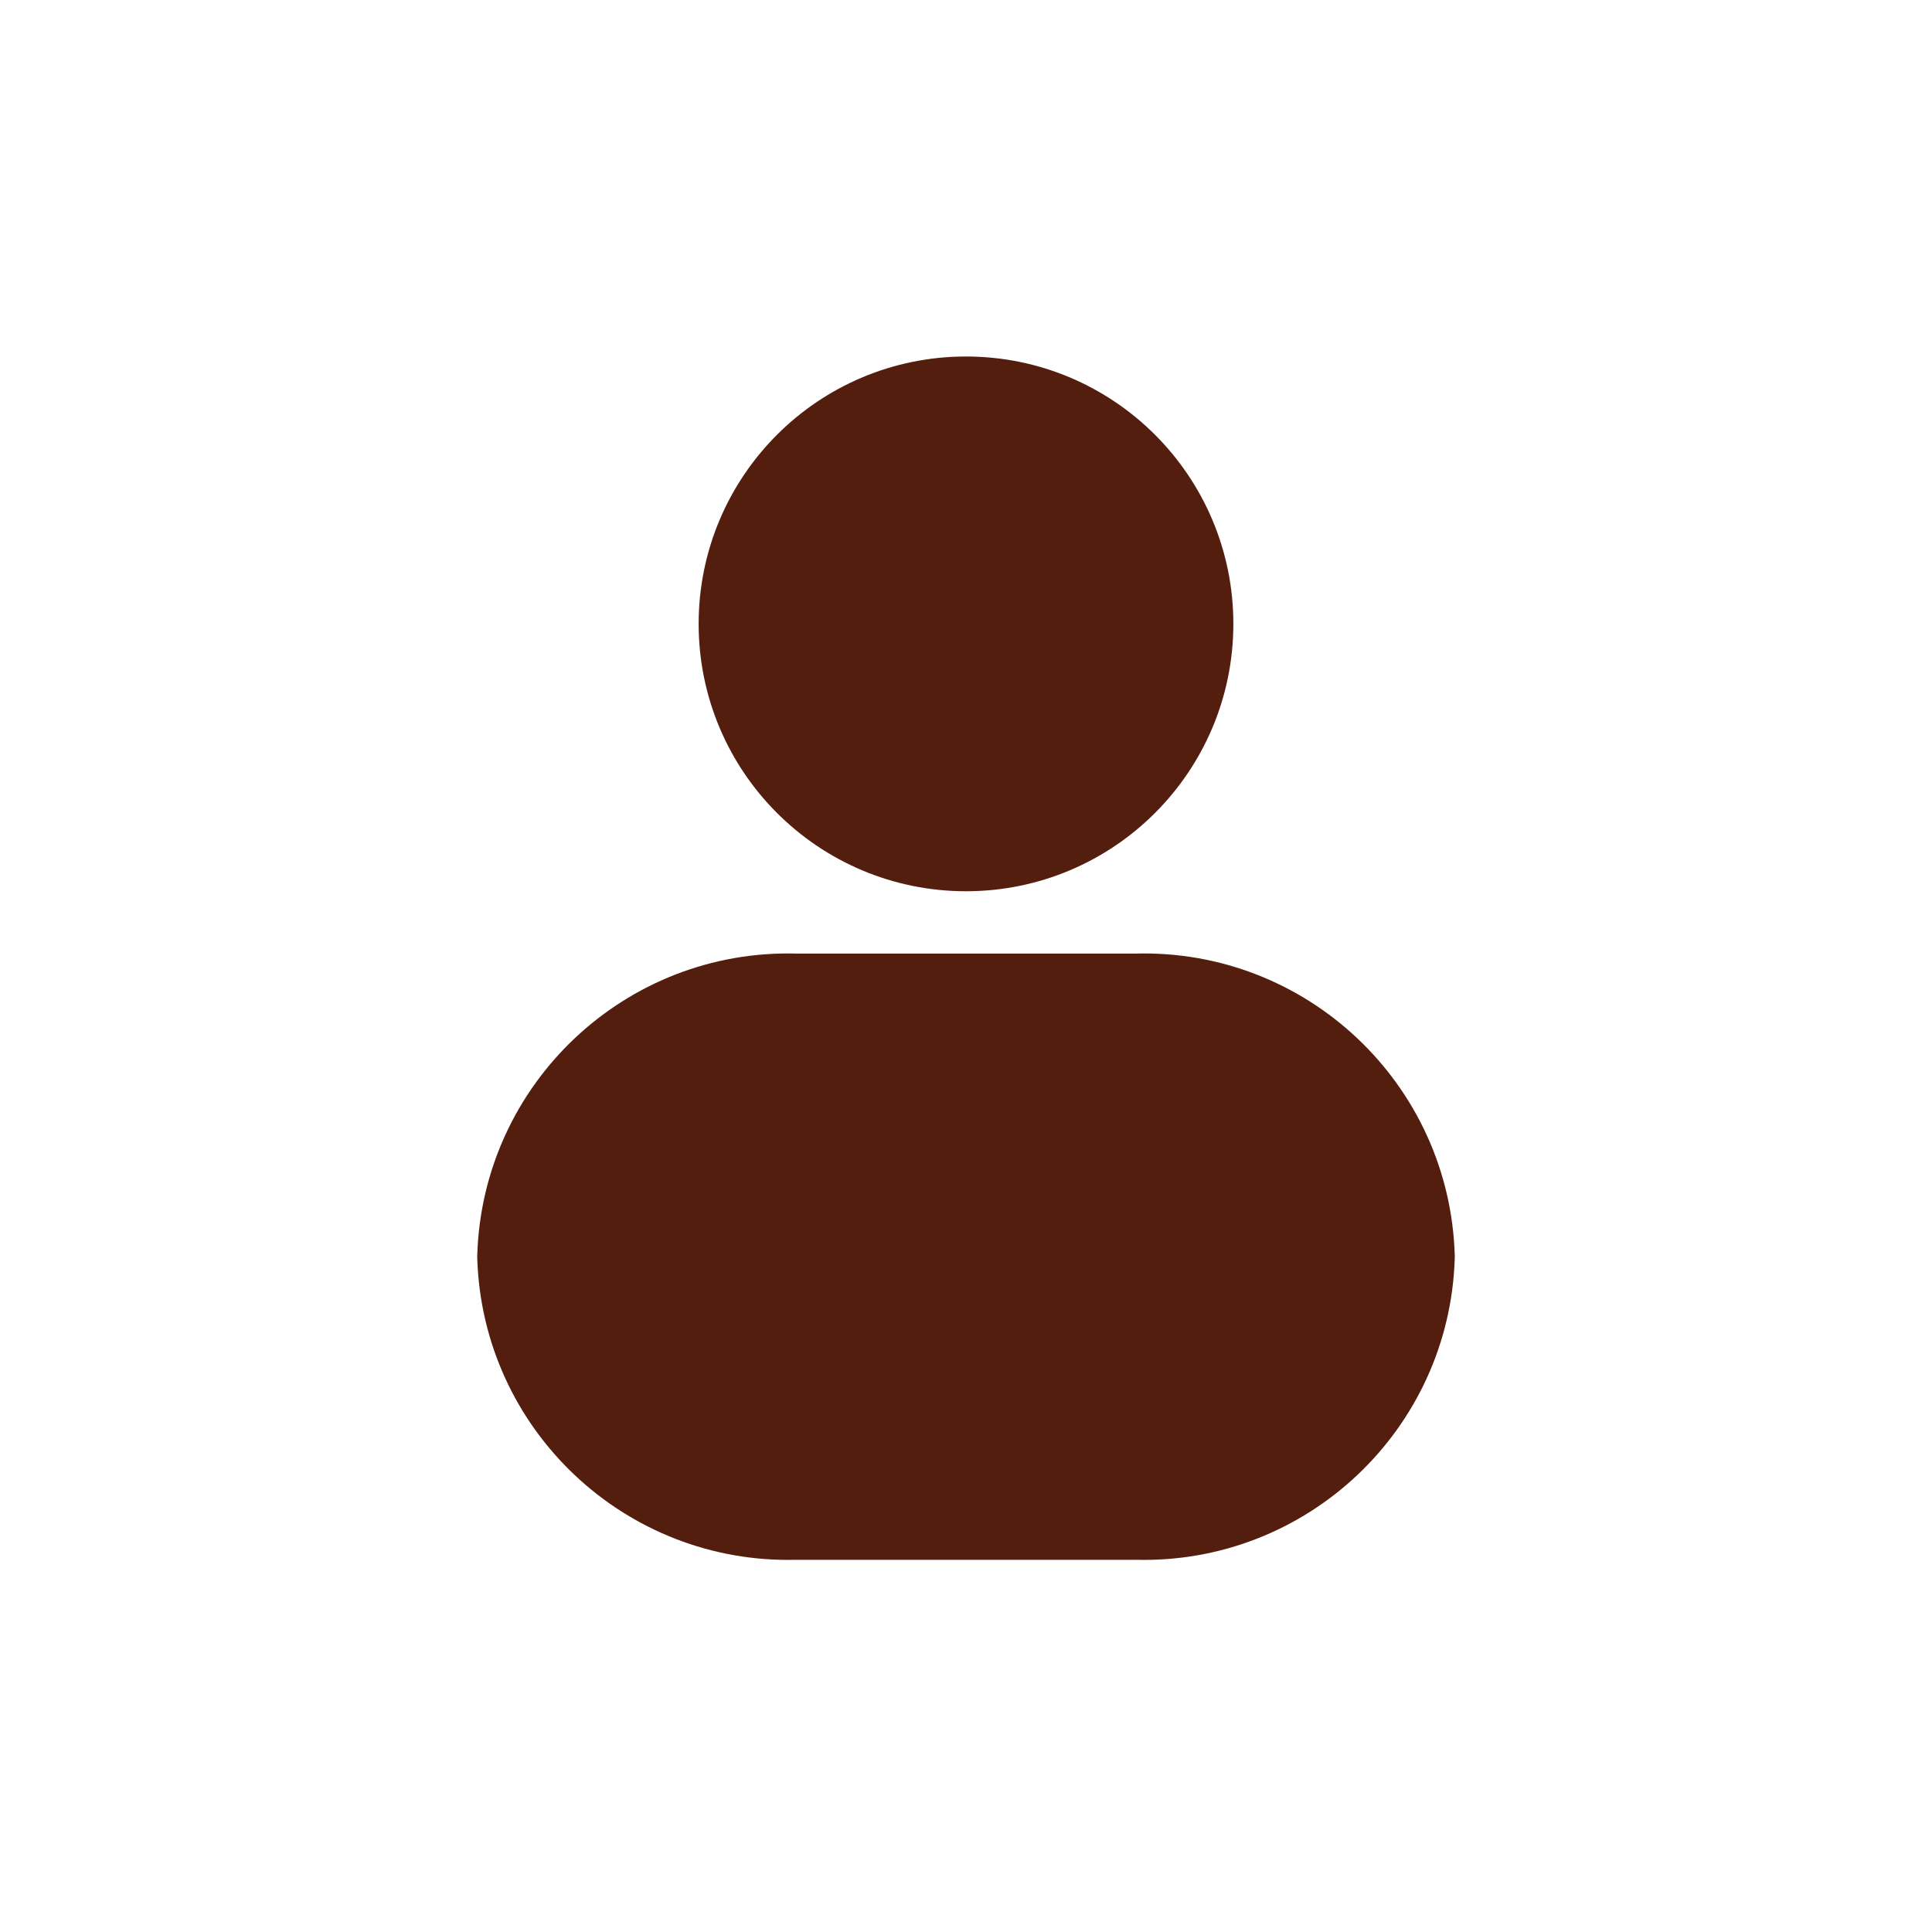
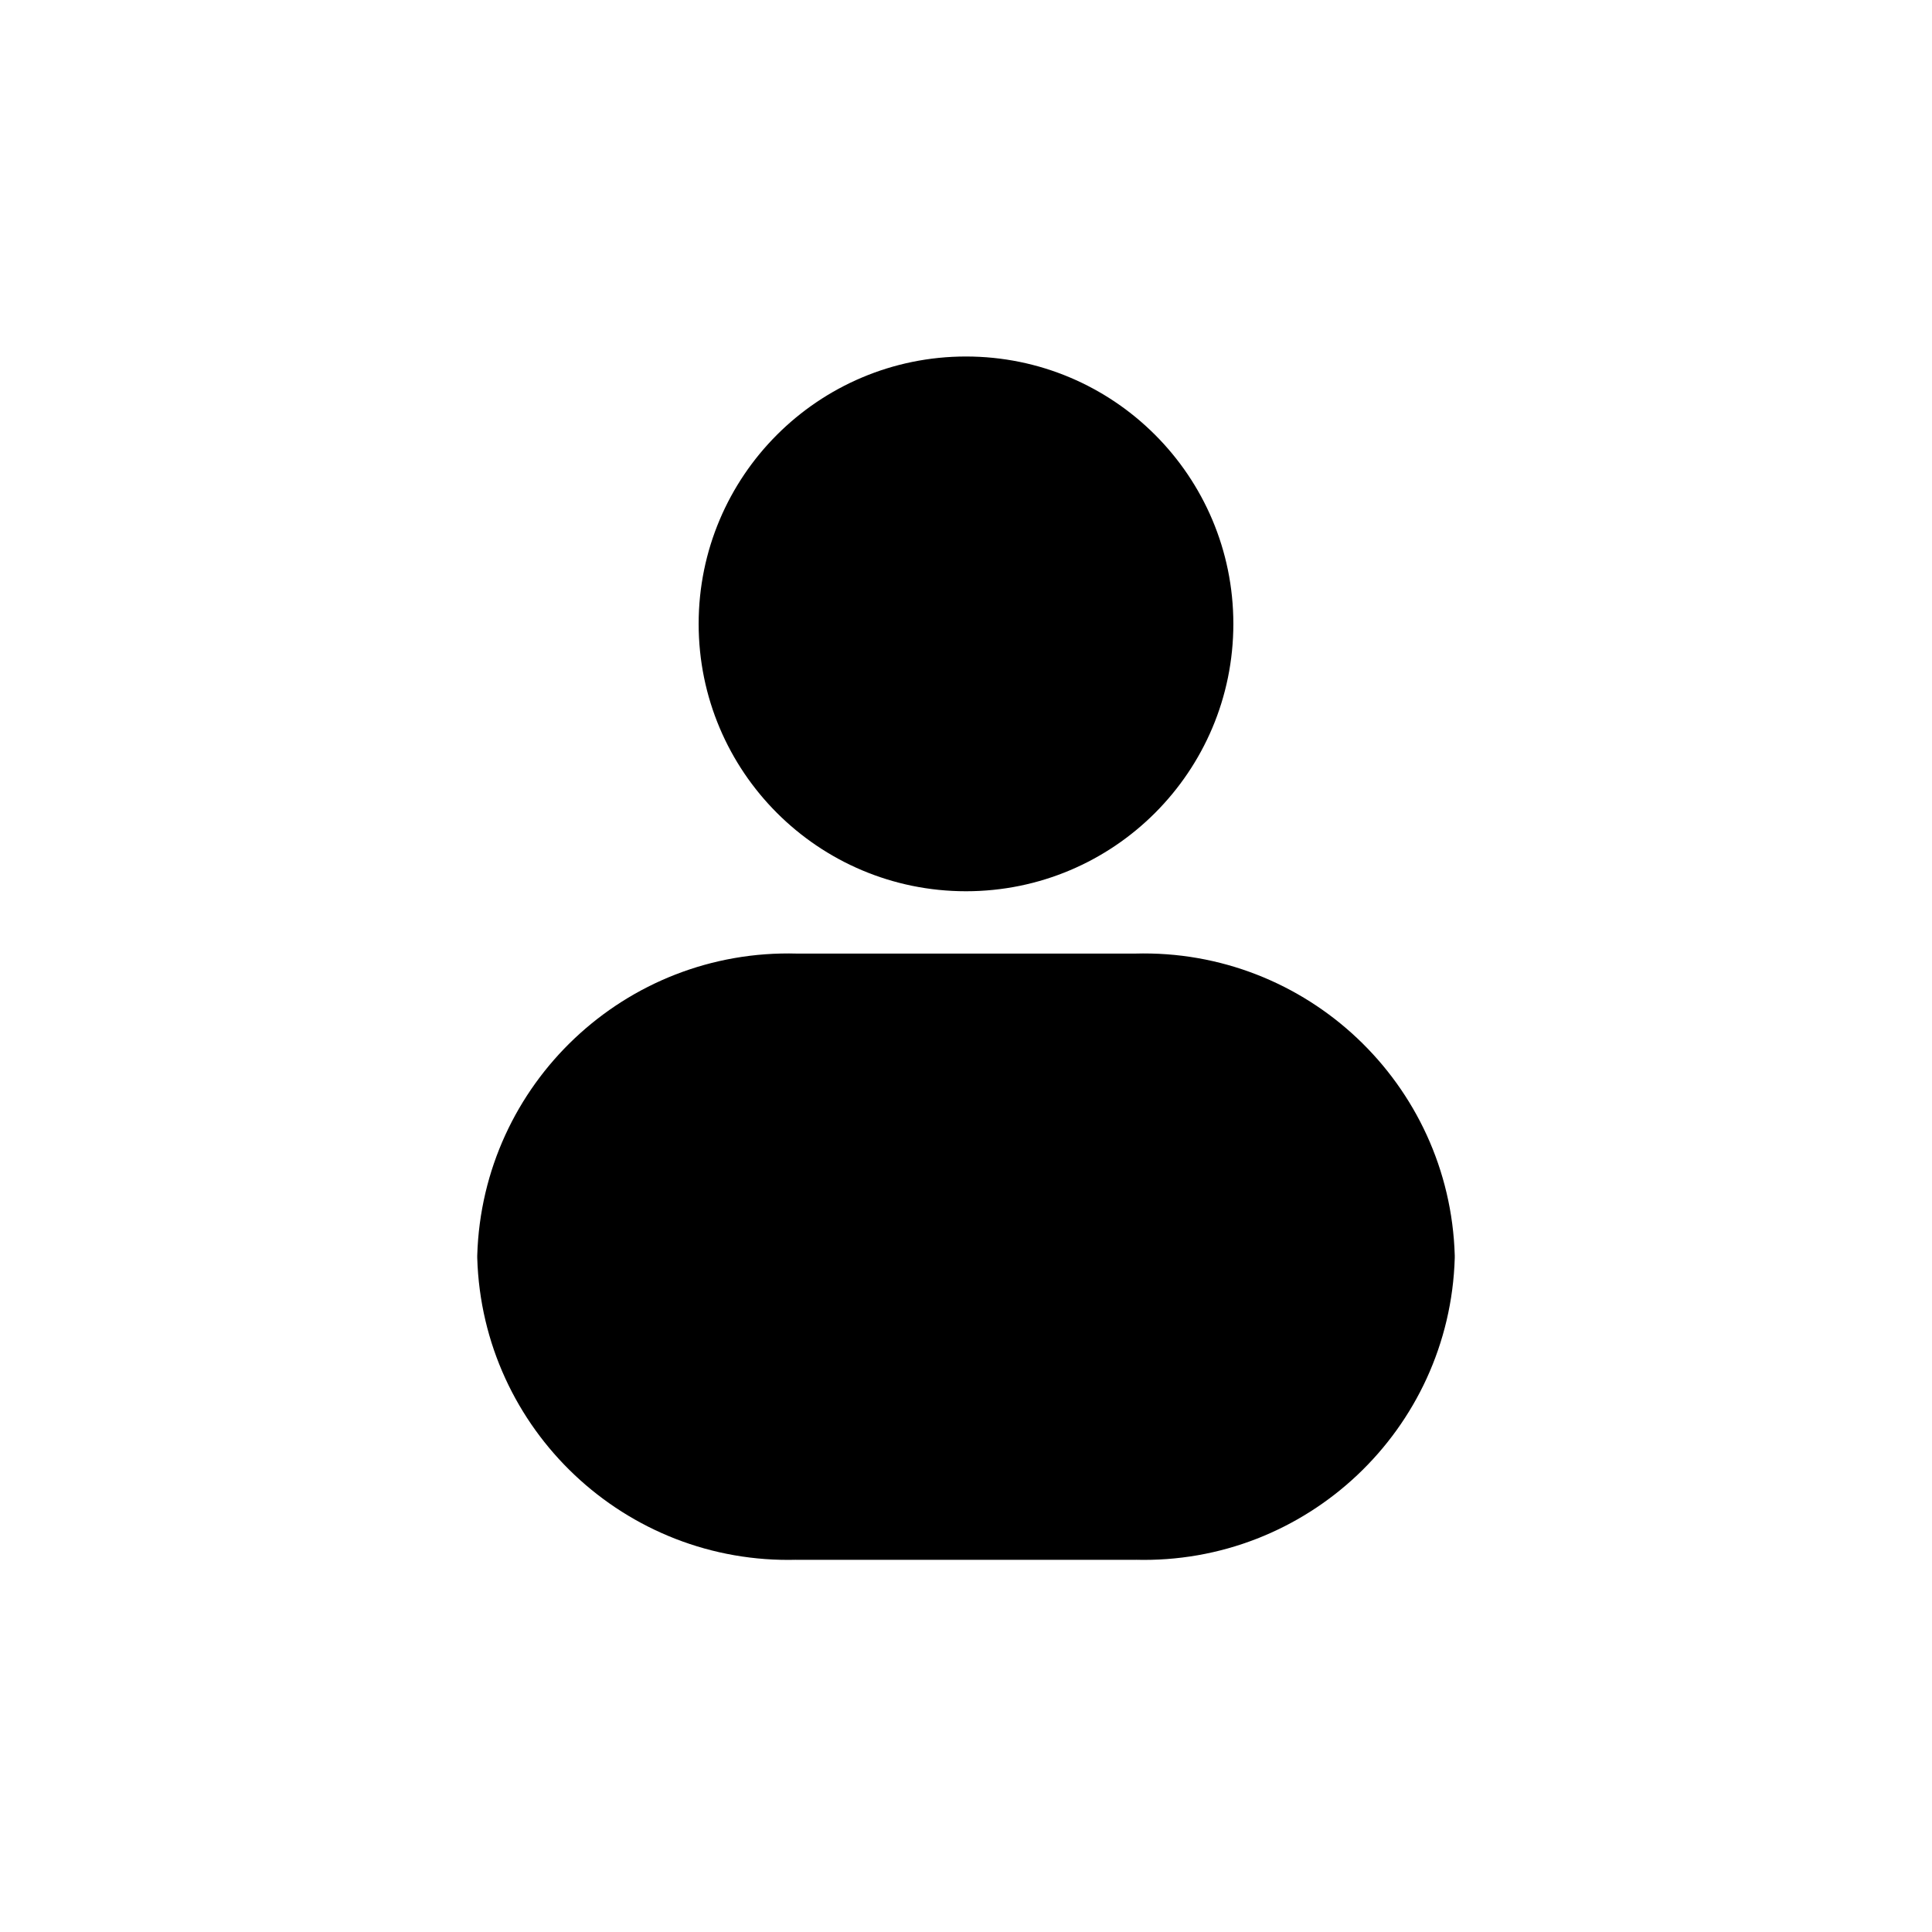
<svg xmlns="http://www.w3.org/2000/svg" viewBox="0 0 42 42" fill="none">
-   <path fill-rule="evenodd" clip-rule="evenodd" d="M25.812 13.562C25.812 16.22 23.658 18.375 21 18.375C18.342 18.375 16.188 16.22 16.188 13.562C16.188 10.905 18.342 8.75 21 8.75C23.658 8.75 25.812 10.905 25.812 13.562Z" fill="#541E0F" stroke="#541E0F" stroke-width="2" stroke-linecap="round" stroke-linejoin="round" />
-   <path fill-rule="evenodd" clip-rule="evenodd" d="M11.375 27.319C11.469 30.498 14.12 32.999 17.299 32.909H24.701C27.88 32.999 30.531 30.498 30.625 27.319M30.625 27.319C30.531 24.141 27.88 21.64 24.701 21.73H17.299C14.12 21.64 11.469 24.141 11.375 27.319" fill="#541E0F" />
-   <path d="M12.375 27.29C12.358 26.738 11.897 26.303 11.345 26.32C10.793 26.336 10.359 26.797 10.375 27.349L11.375 27.319L12.375 27.29ZM17.299 32.909V31.909C17.289 31.909 17.28 31.909 17.27 31.909L17.299 32.909ZM24.701 32.909L24.73 31.909C24.72 31.909 24.711 31.909 24.701 31.909V32.909ZM31.625 27.349C31.641 26.797 31.207 26.336 30.655 26.32C30.103 26.303 29.642 26.738 29.625 27.29L30.625 27.319L31.625 27.349ZM29.625 27.349C29.642 27.901 30.103 28.335 30.655 28.319C31.207 28.302 31.641 27.842 31.625 27.29L30.625 27.319L29.625 27.349ZM24.701 21.73V22.73C24.711 22.73 24.72 22.73 24.73 22.729L24.701 21.73ZM17.299 21.73L17.27 22.729C17.28 22.73 17.289 22.73 17.299 22.73V21.73ZM10.375 27.29C10.359 27.842 10.793 28.302 11.345 28.319C11.897 28.335 12.358 27.901 12.375 27.349L11.375 27.319L10.375 27.29ZM11.375 27.319L10.375 27.349C10.486 31.079 13.597 34.014 17.327 33.908L17.299 32.909L17.27 31.909C14.643 31.984 12.453 29.916 12.375 27.29L11.375 27.319ZM17.299 32.909V33.909H24.701V32.909V31.909H17.299V32.909ZM24.701 32.909L24.673 33.908C28.403 34.014 31.514 31.079 31.625 27.349L30.625 27.319L29.625 27.29C29.547 29.916 27.357 31.984 24.73 31.909L24.701 32.909ZM30.625 27.319L31.625 27.29C31.514 23.56 28.403 20.624 24.673 20.73L24.701 21.73L24.73 22.729C27.357 22.655 29.547 24.722 29.625 27.349L30.625 27.319ZM24.701 21.73V20.73H17.299V21.73V22.73H24.701V21.73ZM17.299 21.73L17.327 20.73C13.597 20.624 10.486 23.56 10.375 27.29L11.375 27.319L12.375 27.349C12.453 24.722 14.643 22.655 17.27 22.729L17.299 21.73Z" fill="#541E0F" />
+   <path fill-rule="evenodd" clip-rule="evenodd" d="M25.812 13.562C25.812 16.22 23.658 18.375 21 18.375C18.342 18.375 16.188 16.22 16.188 13.562C16.188 10.905 18.342 8.75 21 8.75C23.658 8.75 25.812 10.905 25.812 13.562Z" fill="currentColor" stroke="currentColor" stroke-width="2" stroke-linecap="round" stroke-linejoin="round" />
+   <path fill-rule="evenodd" clip-rule="evenodd" d="M11.375 27.319C11.469 30.498 14.12 32.999 17.299 32.909H24.701C27.88 32.999 30.531 30.498 30.625 27.319M30.625 27.319C30.531 24.141 27.88 21.64 24.701 21.73H17.299C14.12 21.64 11.469 24.141 11.375 27.319" fill="currentColor" />
+   <path d="M12.375 27.29C12.358 26.738 11.897 26.303 11.345 26.32C10.793 26.336 10.359 26.797 10.375 27.349L11.375 27.319L12.375 27.29ZM17.299 32.909V31.909C17.289 31.909 17.28 31.909 17.27 31.909L17.299 32.909ZM24.701 32.909L24.73 31.909C24.72 31.909 24.711 31.909 24.701 31.909V32.909ZM31.625 27.349C31.641 26.797 31.207 26.336 30.655 26.32C30.103 26.303 29.642 26.738 29.625 27.29L30.625 27.319L31.625 27.349ZM29.625 27.349C29.642 27.901 30.103 28.335 30.655 28.319C31.207 28.302 31.641 27.842 31.625 27.29L30.625 27.319L29.625 27.349ZM24.701 21.73V22.73C24.711 22.73 24.72 22.73 24.73 22.729L24.701 21.73ZM17.299 21.73L17.27 22.729C17.28 22.73 17.289 22.73 17.299 22.73V21.73ZM10.375 27.29C10.359 27.842 10.793 28.302 11.345 28.319C11.897 28.335 12.358 27.901 12.375 27.349L11.375 27.319L10.375 27.29ZM11.375 27.319L10.375 27.349C10.486 31.079 13.597 34.014 17.327 33.908L17.299 32.909L17.27 31.909C14.643 31.984 12.453 29.916 12.375 27.29L11.375 27.319ZM17.299 32.909V33.909H24.701V32.909V31.909H17.299V32.909ZM24.701 32.909L24.673 33.908C28.403 34.014 31.514 31.079 31.625 27.349L30.625 27.319L29.625 27.29C29.547 29.916 27.357 31.984 24.73 31.909L24.701 32.909ZM30.625 27.319L31.625 27.29C31.514 23.56 28.403 20.624 24.673 20.73L24.701 21.73L24.73 22.729C27.357 22.655 29.547 24.722 29.625 27.349L30.625 27.319ZM24.701 21.73V20.73H17.299V21.73V22.73H24.701V21.73ZM17.299 21.73L17.327 20.73C13.597 20.624 10.486 23.56 10.375 27.29L11.375 27.319L12.375 27.349C12.453 24.722 14.643 22.655 17.27 22.729L17.299 21.73Z" fill="currentColor" />
</svg>
